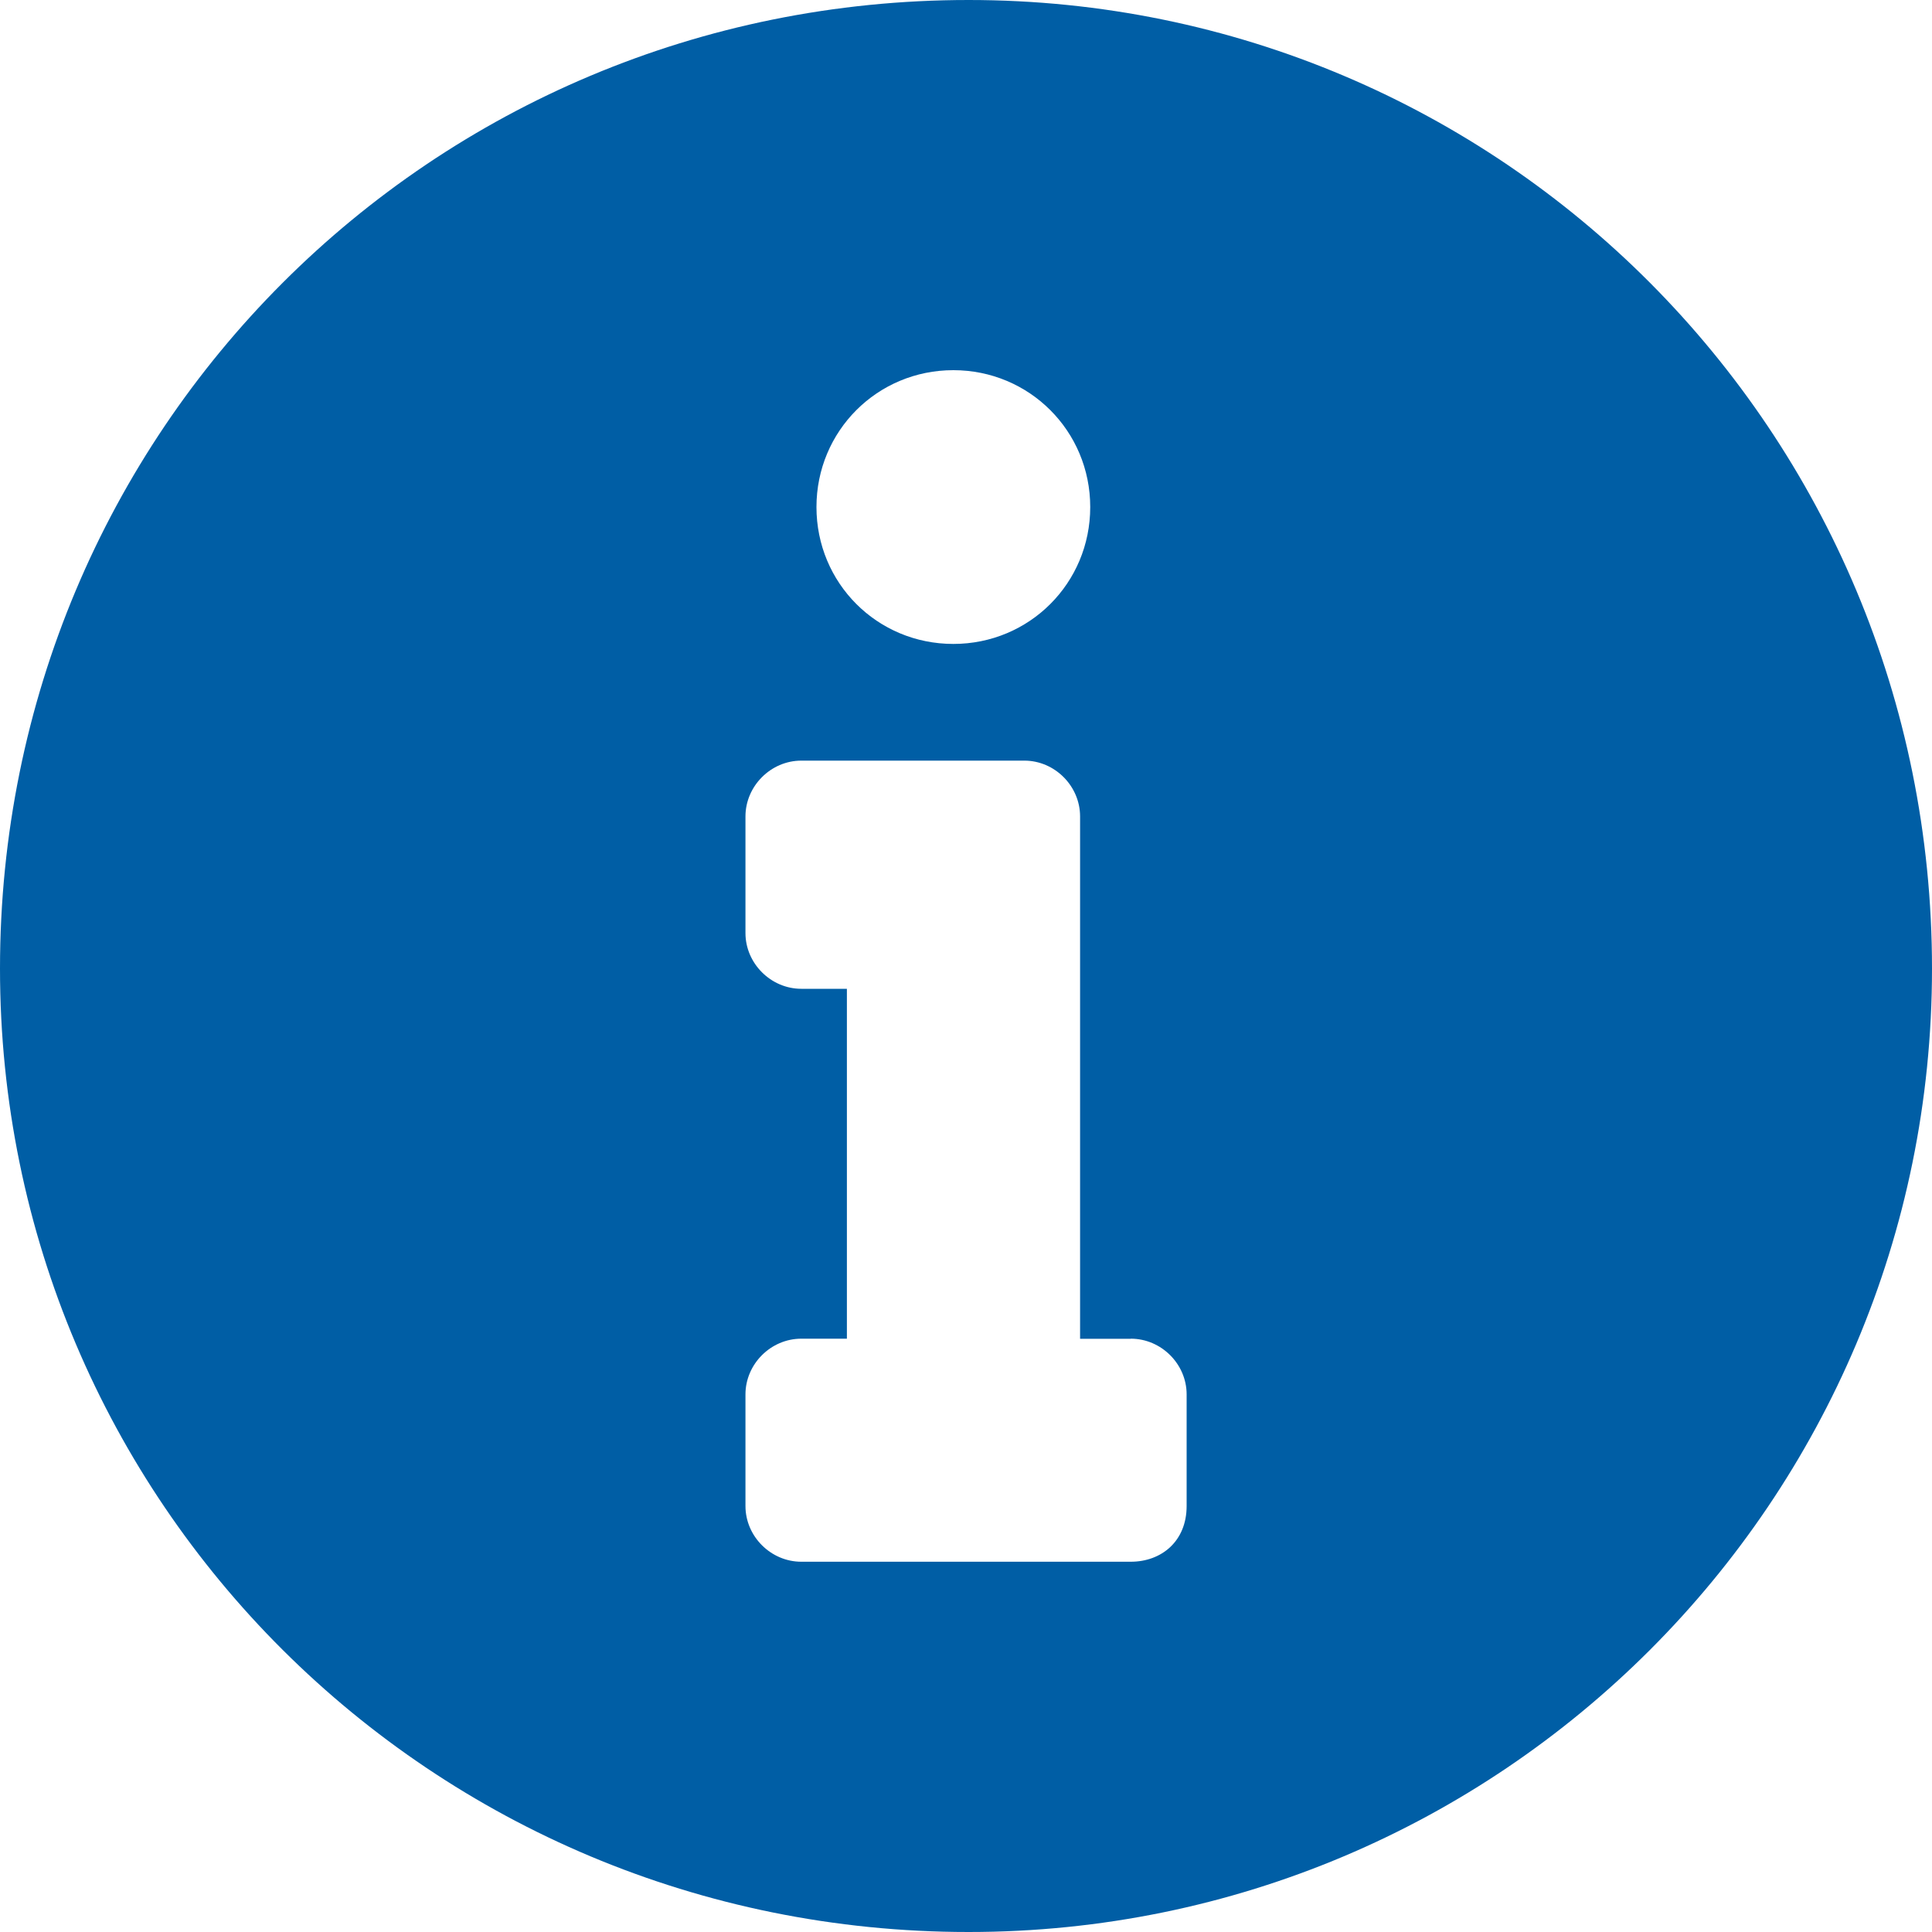
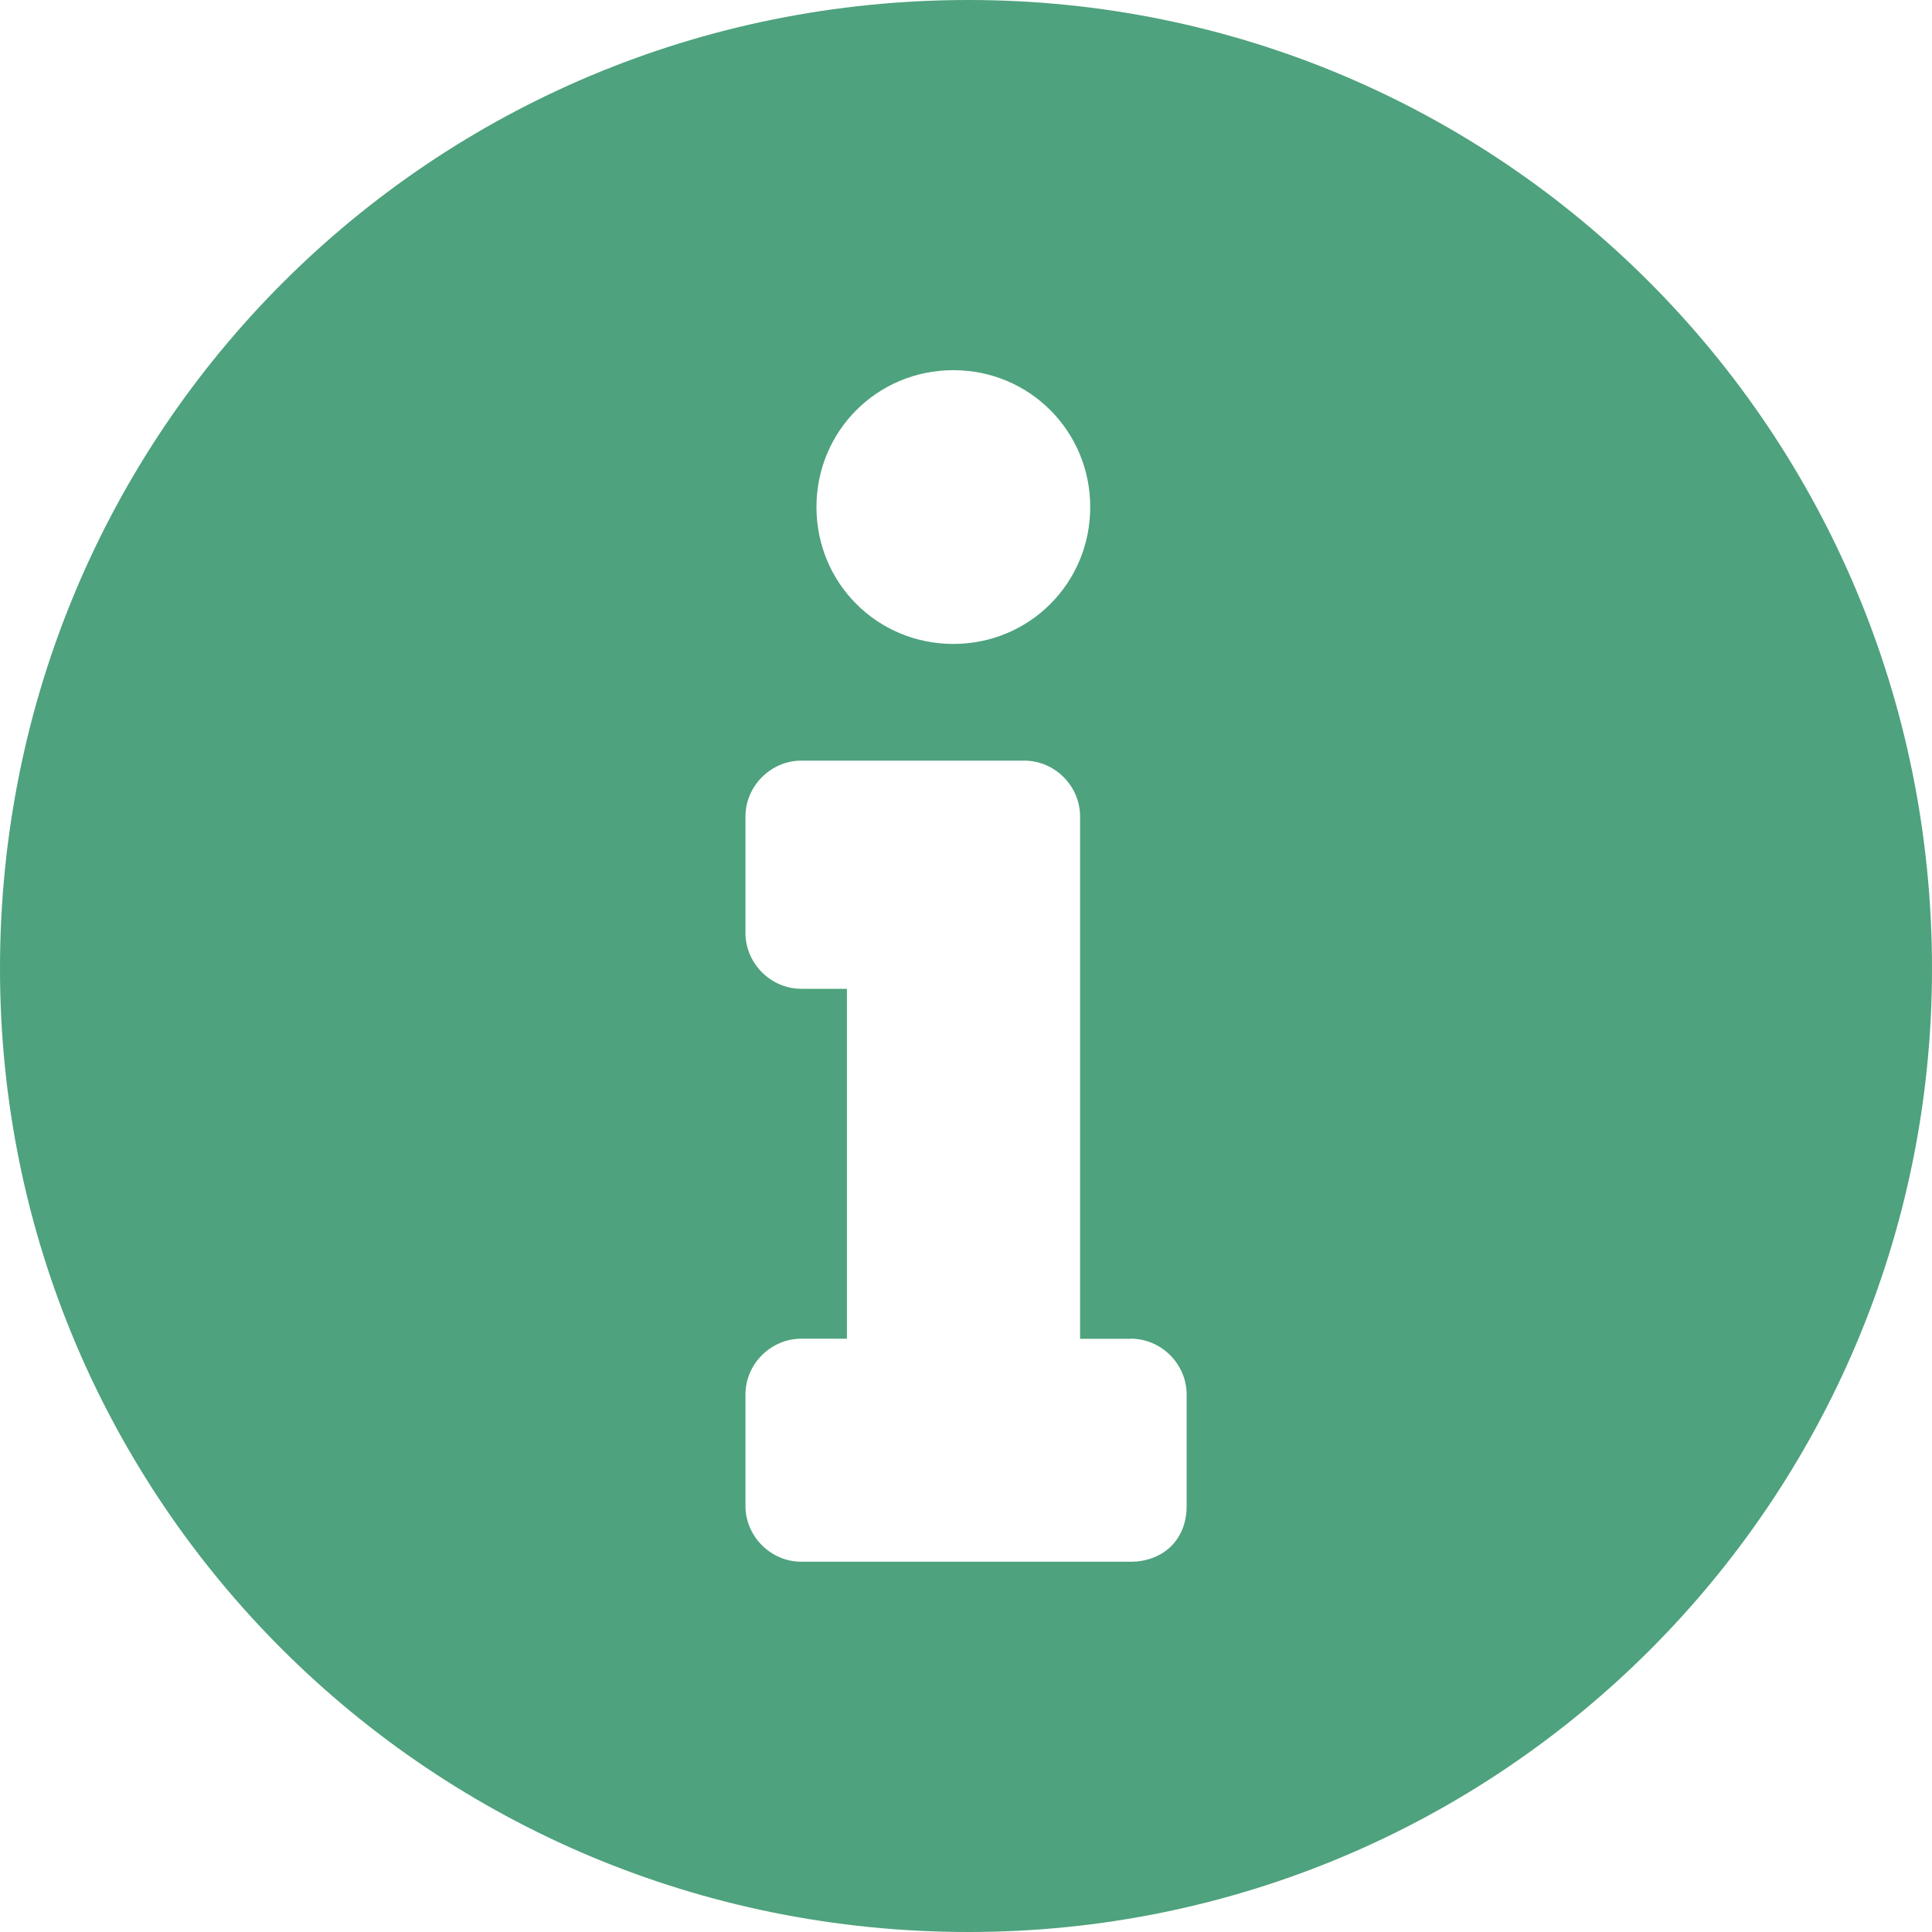
<svg xmlns="http://www.w3.org/2000/svg" width="20" height="20" viewBox="0 0 20 20" fill="none">
-   <path fill-rule="evenodd" clip-rule="evenodd" d="M10.027 0C15.538 0 20 4.462 20 10.027C20 15.538 15.538 20 10.027 20C4.463 20 0 15.538 0 10.027C0 4.463 4.462 0 10.027 0ZM11.706 13.859H11.181V8.452C11.181 8.137 10.919 7.874 10.604 7.874H8.295C7.98 7.874 7.717 8.137 7.717 8.452V9.659C7.717 9.973 7.98 10.236 8.295 10.236H8.767V13.858H8.295C7.98 13.858 7.717 14.12 7.717 14.435V15.59C7.717 15.905 7.98 16.167 8.295 16.167H11.706C12.021 16.167 12.284 15.957 12.284 15.59V14.435C12.284 14.12 12.021 13.858 11.706 13.858L11.706 13.859ZM9.869 3.832C10.656 3.832 11.286 4.462 11.286 5.249C11.286 6.037 10.656 6.666 9.869 6.666C9.081 6.666 8.452 6.037 8.452 5.249C8.452 4.462 9.081 3.832 9.869 3.832Z" fill="#005EA5" />
+   <path fill-rule="evenodd" clip-rule="evenodd" d="M10.027 0C15.538 0 20 4.462 20 10.027C20 15.538 15.538 20 10.027 20C4.463 20 0 15.538 0 10.027C0 4.463 4.462 0 10.027 0ZM11.706 13.859H11.181V8.452C11.181 8.137 10.919 7.874 10.604 7.874H8.295C7.98 7.874 7.717 8.137 7.717 8.452V9.659C7.717 9.973 7.98 10.236 8.295 10.236H8.767V13.858H8.295C7.98 13.858 7.717 14.12 7.717 14.435V15.59C7.717 15.905 7.98 16.167 8.295 16.167H11.706C12.021 16.167 12.284 15.957 12.284 15.59V14.435C12.284 14.12 12.021 13.858 11.706 13.858L11.706 13.859ZM9.869 3.832C10.656 3.832 11.286 4.462 11.286 5.249C11.286 6.037 10.656 6.666 9.869 6.666C9.081 6.666 8.452 6.037 8.452 5.249C8.452 4.462 9.081 3.832 9.869 3.832Z" fill="#4EA27D" />
</svg>
